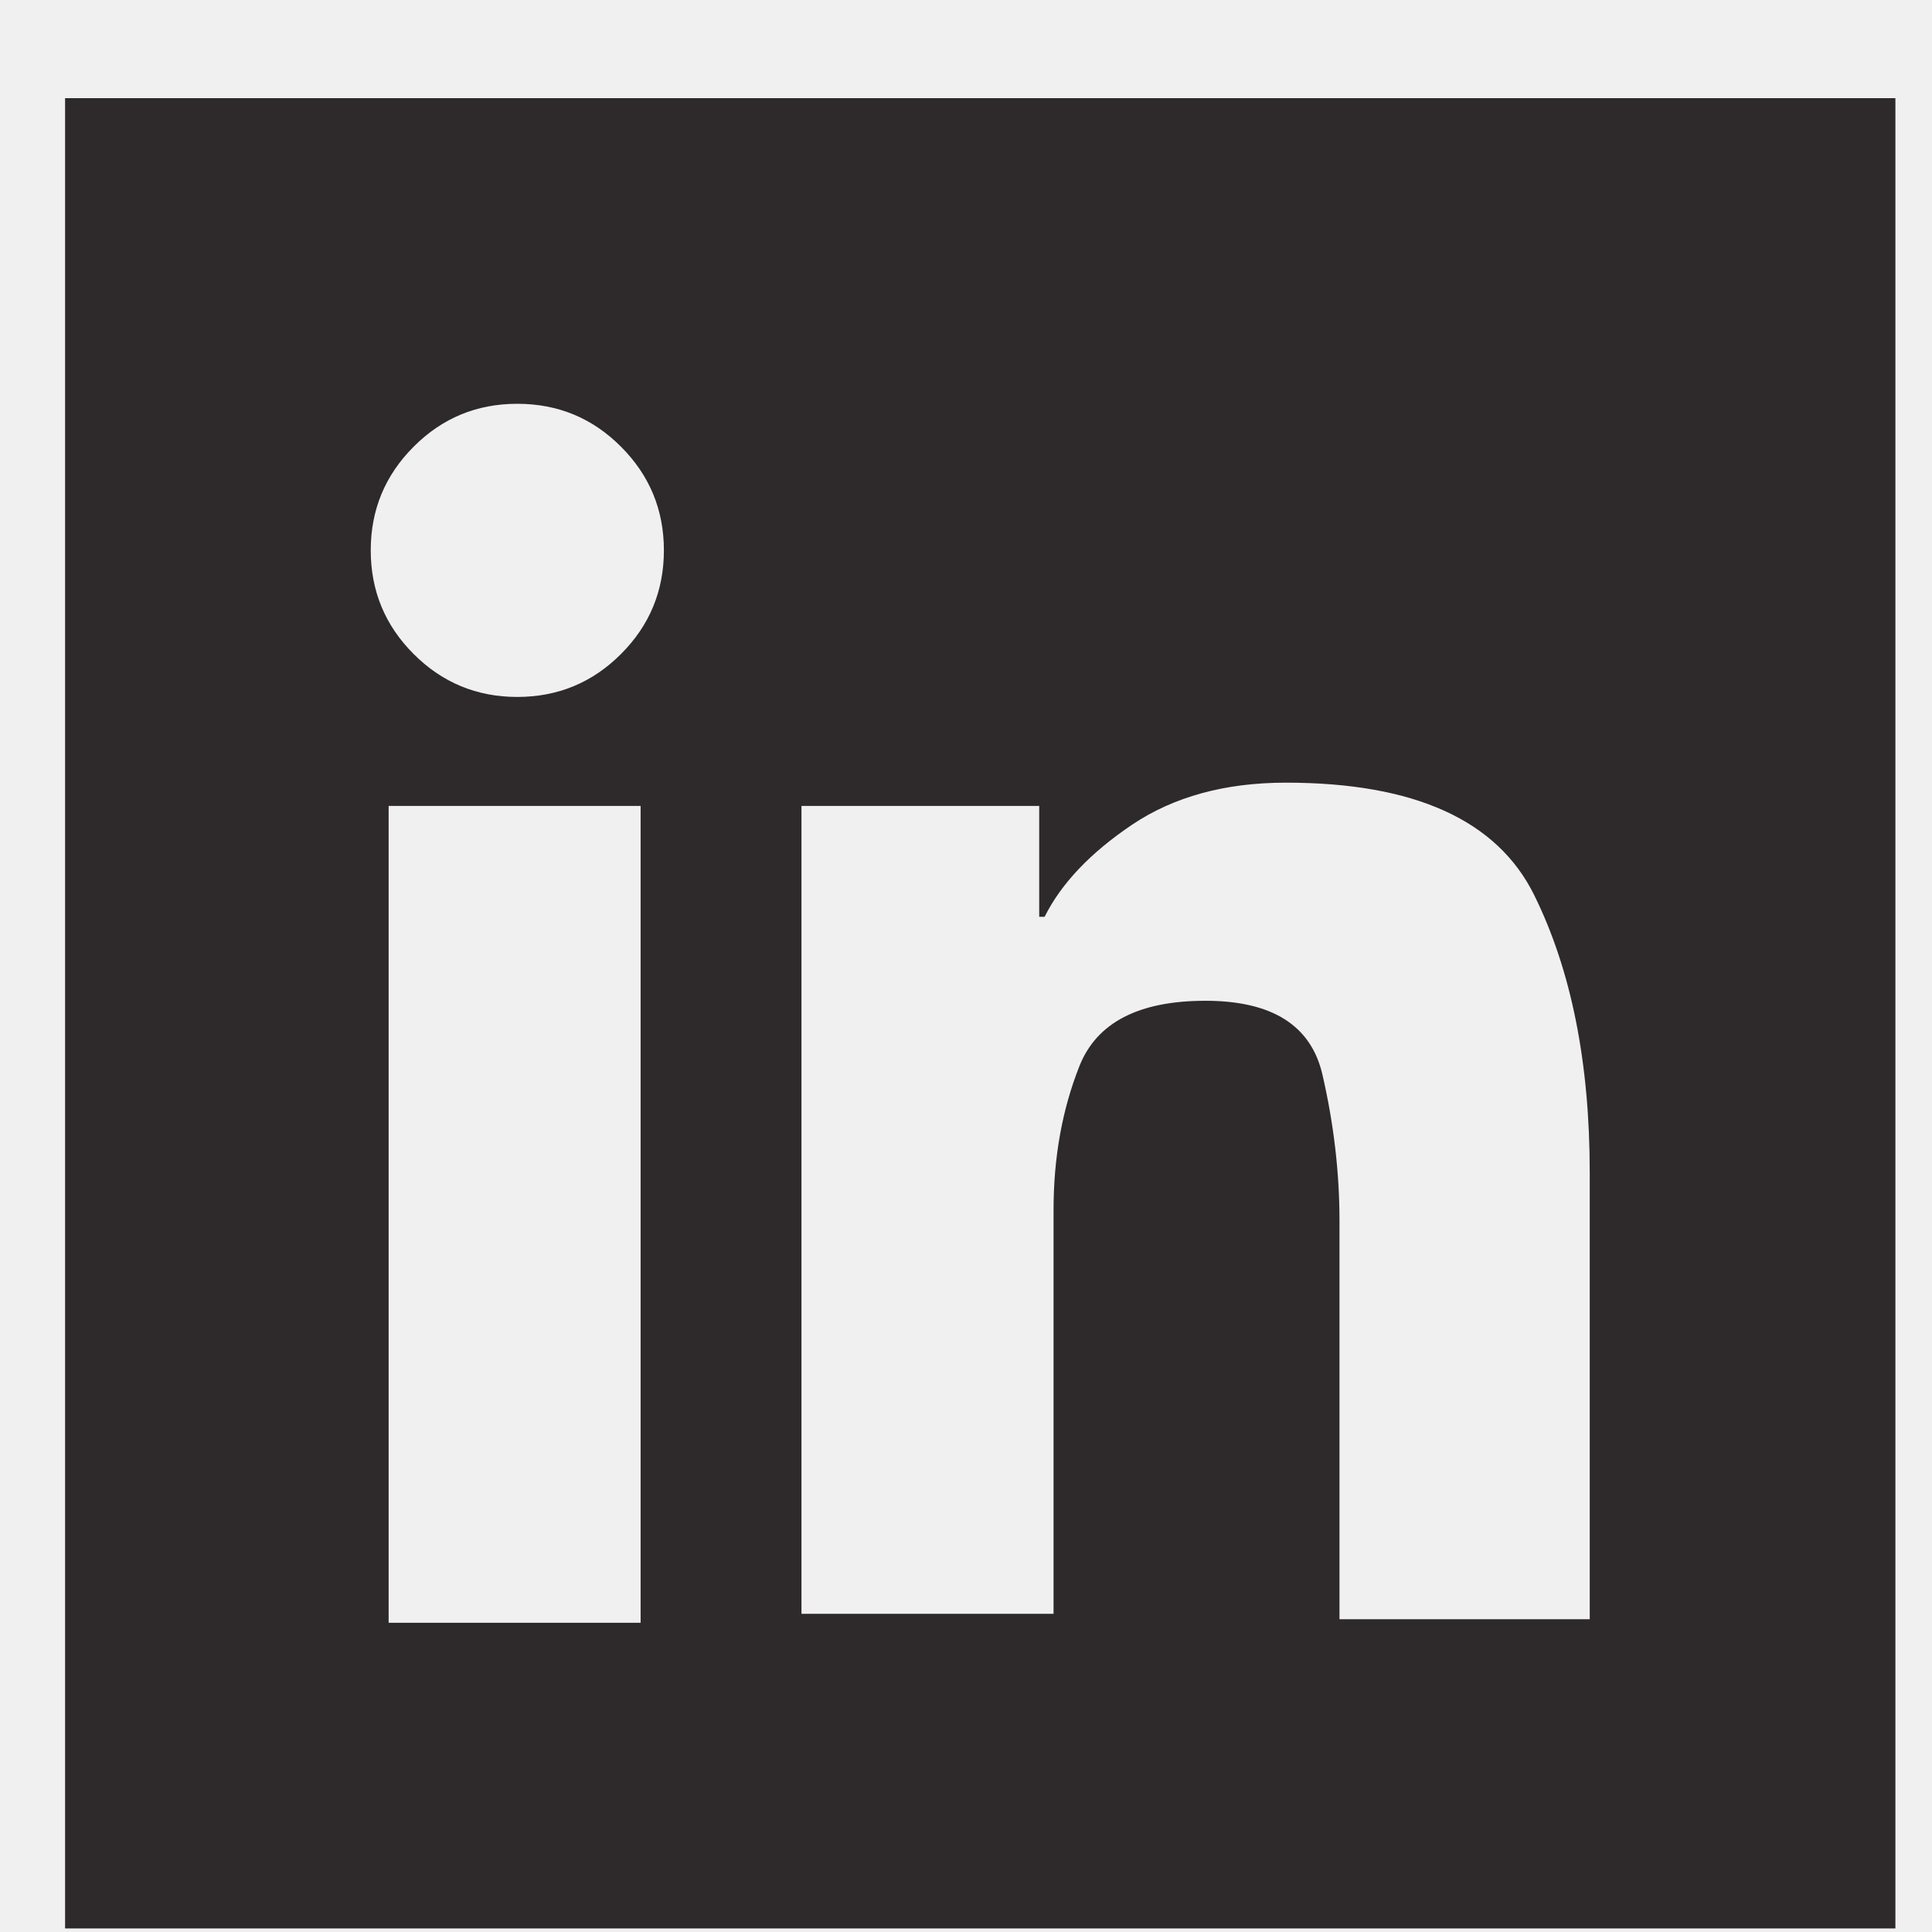
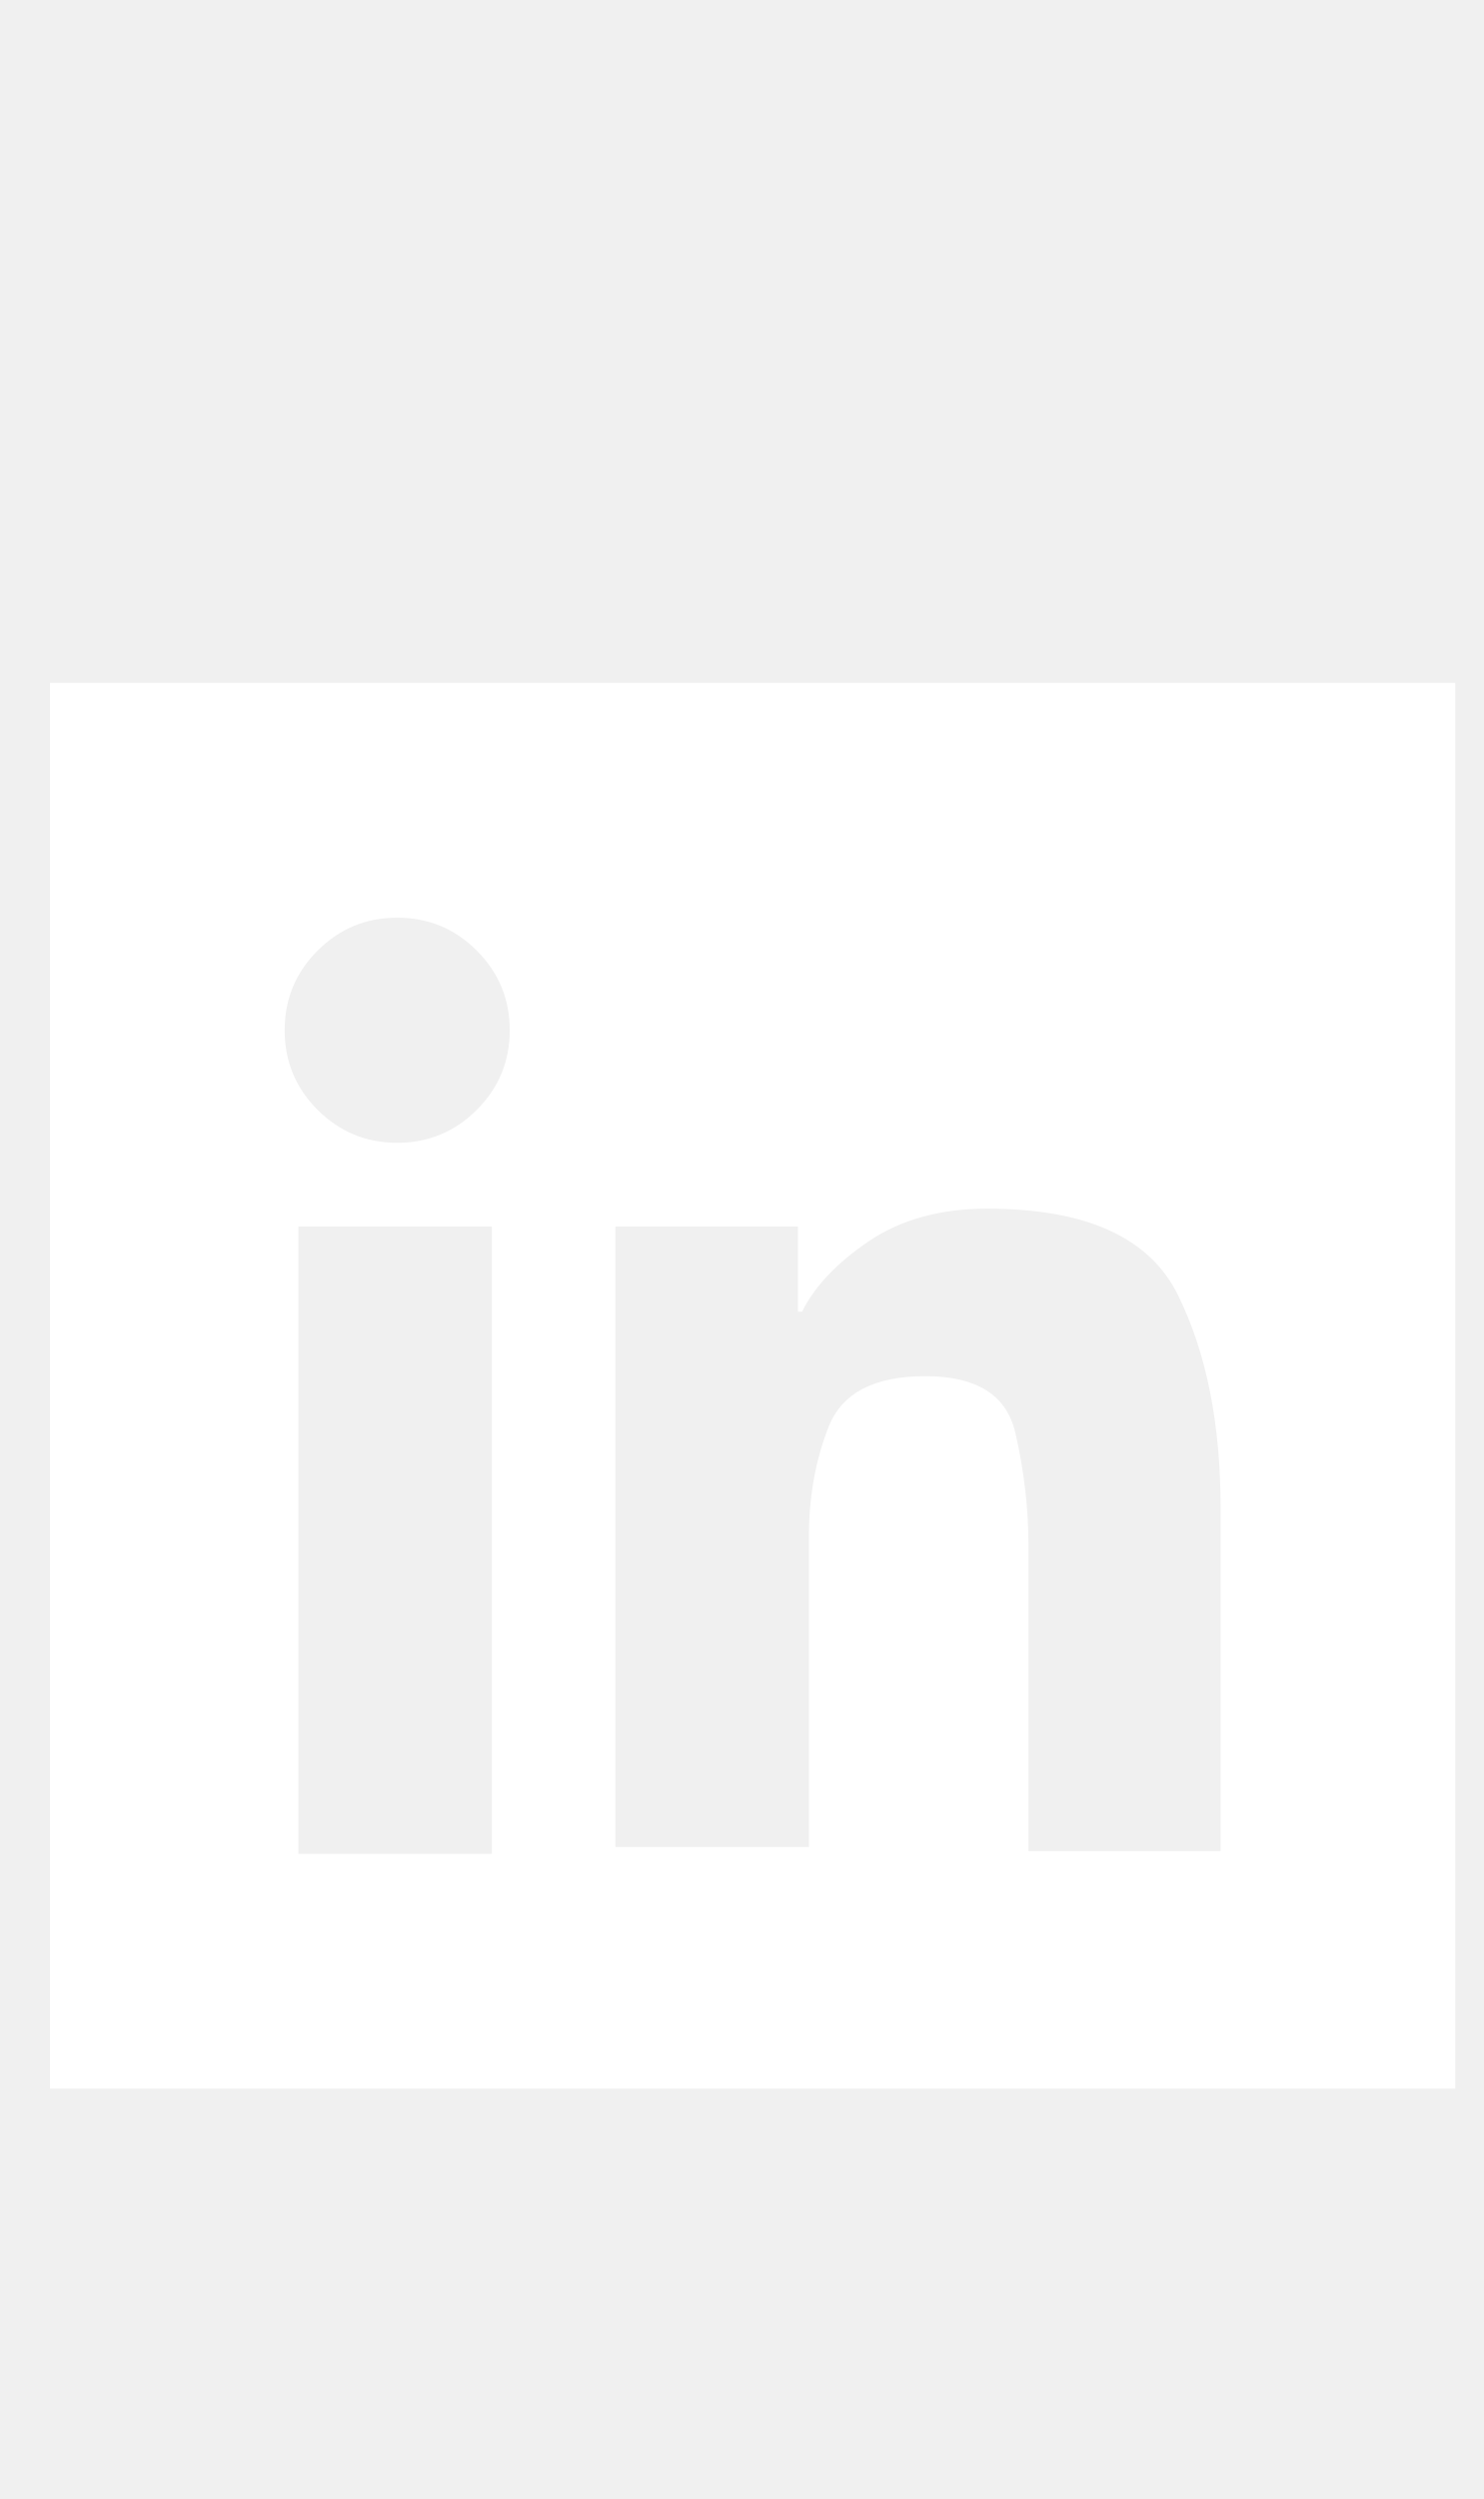
- <svg xmlns="http://www.w3.org/2000/svg" width="19" height="19" viewBox="0 0 19 19" fill="none">
-   <g clip-path="url(#clip0_132_951)">
-     <path d="M18.64 0.965H0.64V18.965H18.64V0.965ZM3.822 15.959V7.926H6.3V15.959H3.822ZM3.646 5.412C3.646 5.014 3.787 4.674 4.068 4.393C4.349 4.111 4.689 3.971 5.087 3.971C5.486 3.971 5.826 4.111 6.107 4.393C6.388 4.674 6.529 5.014 6.529 5.412C6.529 5.811 6.388 6.151 6.107 6.432C5.826 6.713 5.486 6.854 5.087 6.854C4.689 6.854 4.349 6.713 4.068 6.432C3.787 6.151 3.646 5.811 3.646 5.412ZM7.882 15.871V7.926H10.22V9.016H10.273C10.437 8.688 10.724 8.386 11.134 8.11C11.544 7.835 12.048 7.697 12.646 7.697C13.912 7.697 14.726 8.067 15.089 8.805C15.453 9.543 15.634 10.451 15.634 11.529V15.924H13.173V12.004C13.173 11.535 13.118 11.058 13.006 10.571C12.895 10.085 12.511 9.842 11.855 9.842C11.199 9.842 10.786 10.056 10.616 10.483C10.446 10.911 10.361 11.383 10.361 11.899V15.871H7.882Z" fill="#2E2A2B" />
+ <svg xmlns="http://www.w3.org/2000/svg" width="19" height="32" viewBox="0 0 19 32" fill="none">
+   <g clip-path="url(#clip0_132_949)">
+     <path d="M18.64 8.745H0.64V26.745H18.64V8.745ZM3.822 23.739V15.706H6.3V23.739H3.822ZM3.646 13.192C3.646 12.794 3.787 12.454 4.068 12.173C4.349 11.891 4.689 11.751 5.087 11.751C5.486 11.751 5.826 11.891 6.107 12.173C6.388 12.454 6.529 12.794 6.529 13.192C6.529 13.591 6.388 13.931 6.107 14.212C5.826 14.493 5.486 14.634 5.087 14.634C4.689 14.634 4.349 14.493 4.068 14.212C3.787 13.931 3.646 13.591 3.646 13.192ZM7.882 23.651V15.706H10.22V16.796H10.273C10.437 16.468 10.724 16.166 11.134 15.89C11.544 15.615 12.048 15.477 12.646 15.477C13.912 15.477 14.726 15.847 15.089 16.585C15.453 17.323 15.634 18.231 15.634 19.309V23.704H13.173V19.784C13.173 19.315 13.118 18.838 13.006 18.351C12.895 17.865 12.511 17.622 11.855 17.622C11.199 17.622 10.786 17.836 10.616 18.264C10.446 18.691 10.361 19.163 10.361 19.679V23.651H7.882Z" fill="white" />
  </g>
  <defs>
-     <clipPath id="clip0_132_951">
-       <rect width="18" height="18" fill="white" transform="matrix(1 0 0 -1 0.640015 18.965)" />
+     <clipPath id="clip0_132_949">
+       <rect width="18" height="18" fill="white" transform="matrix(1 0 0 -1 0.640015 26.745)" />
    </clipPath>
  </defs>
</svg>
